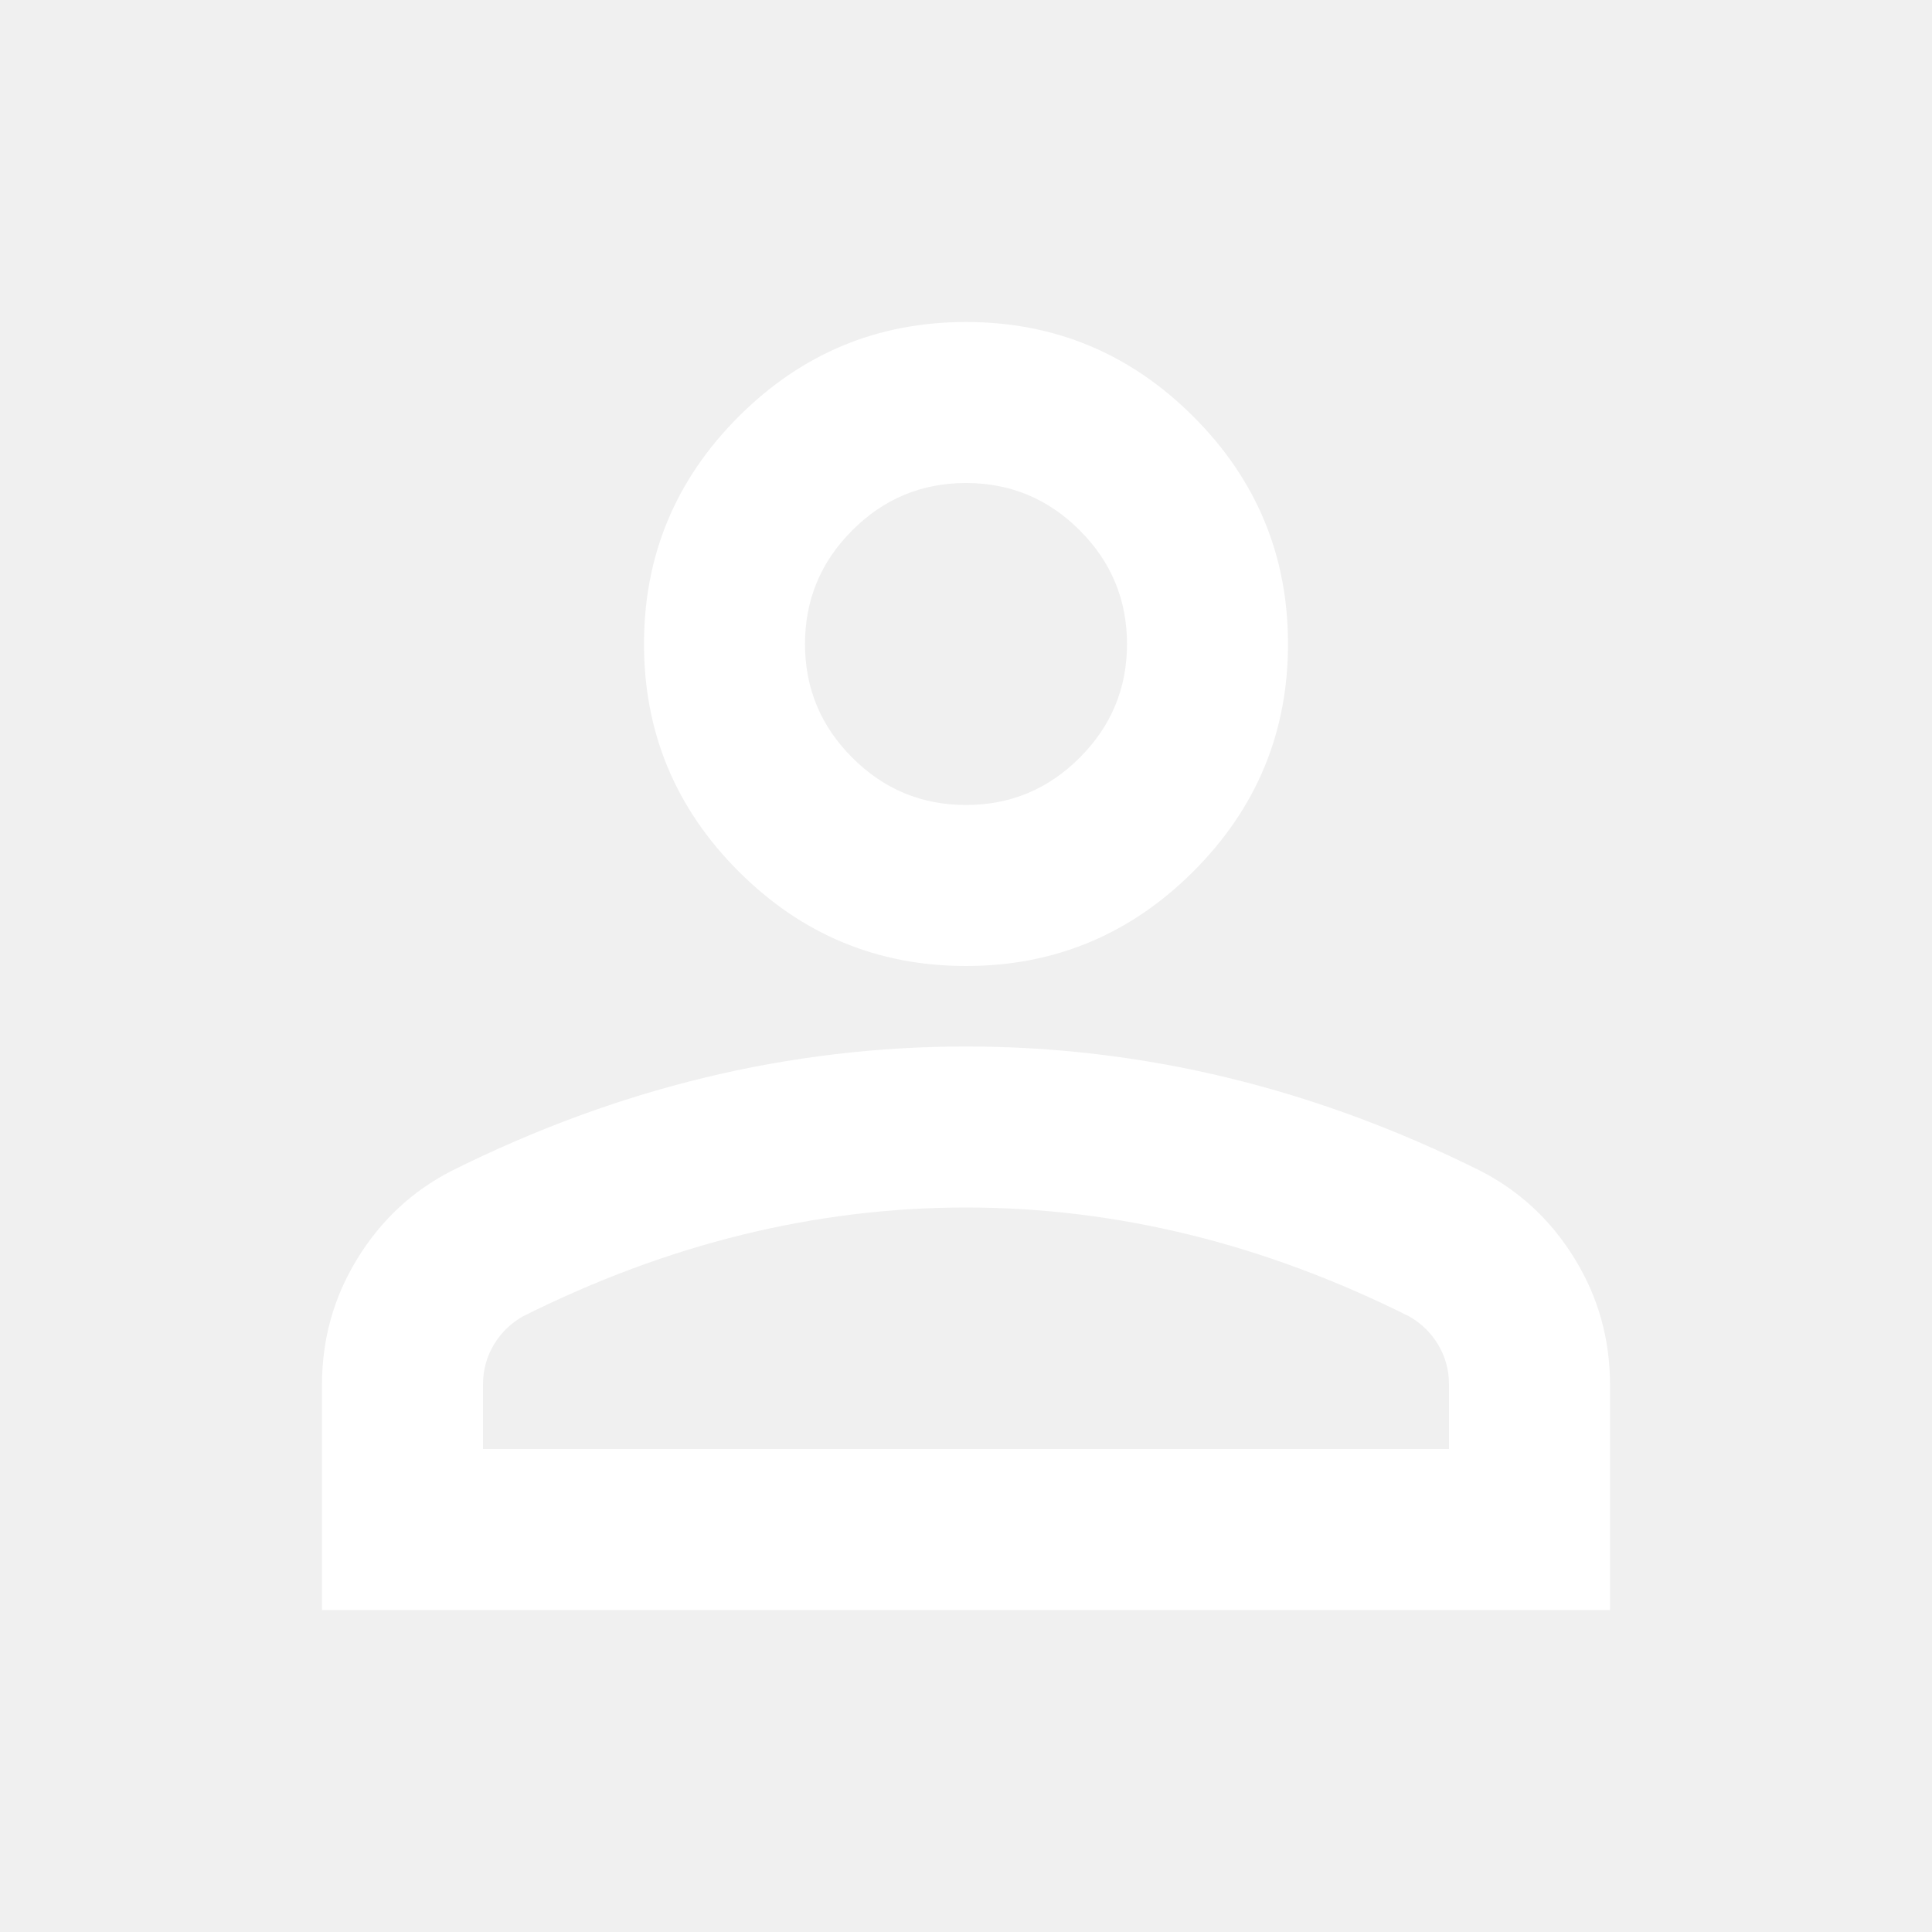
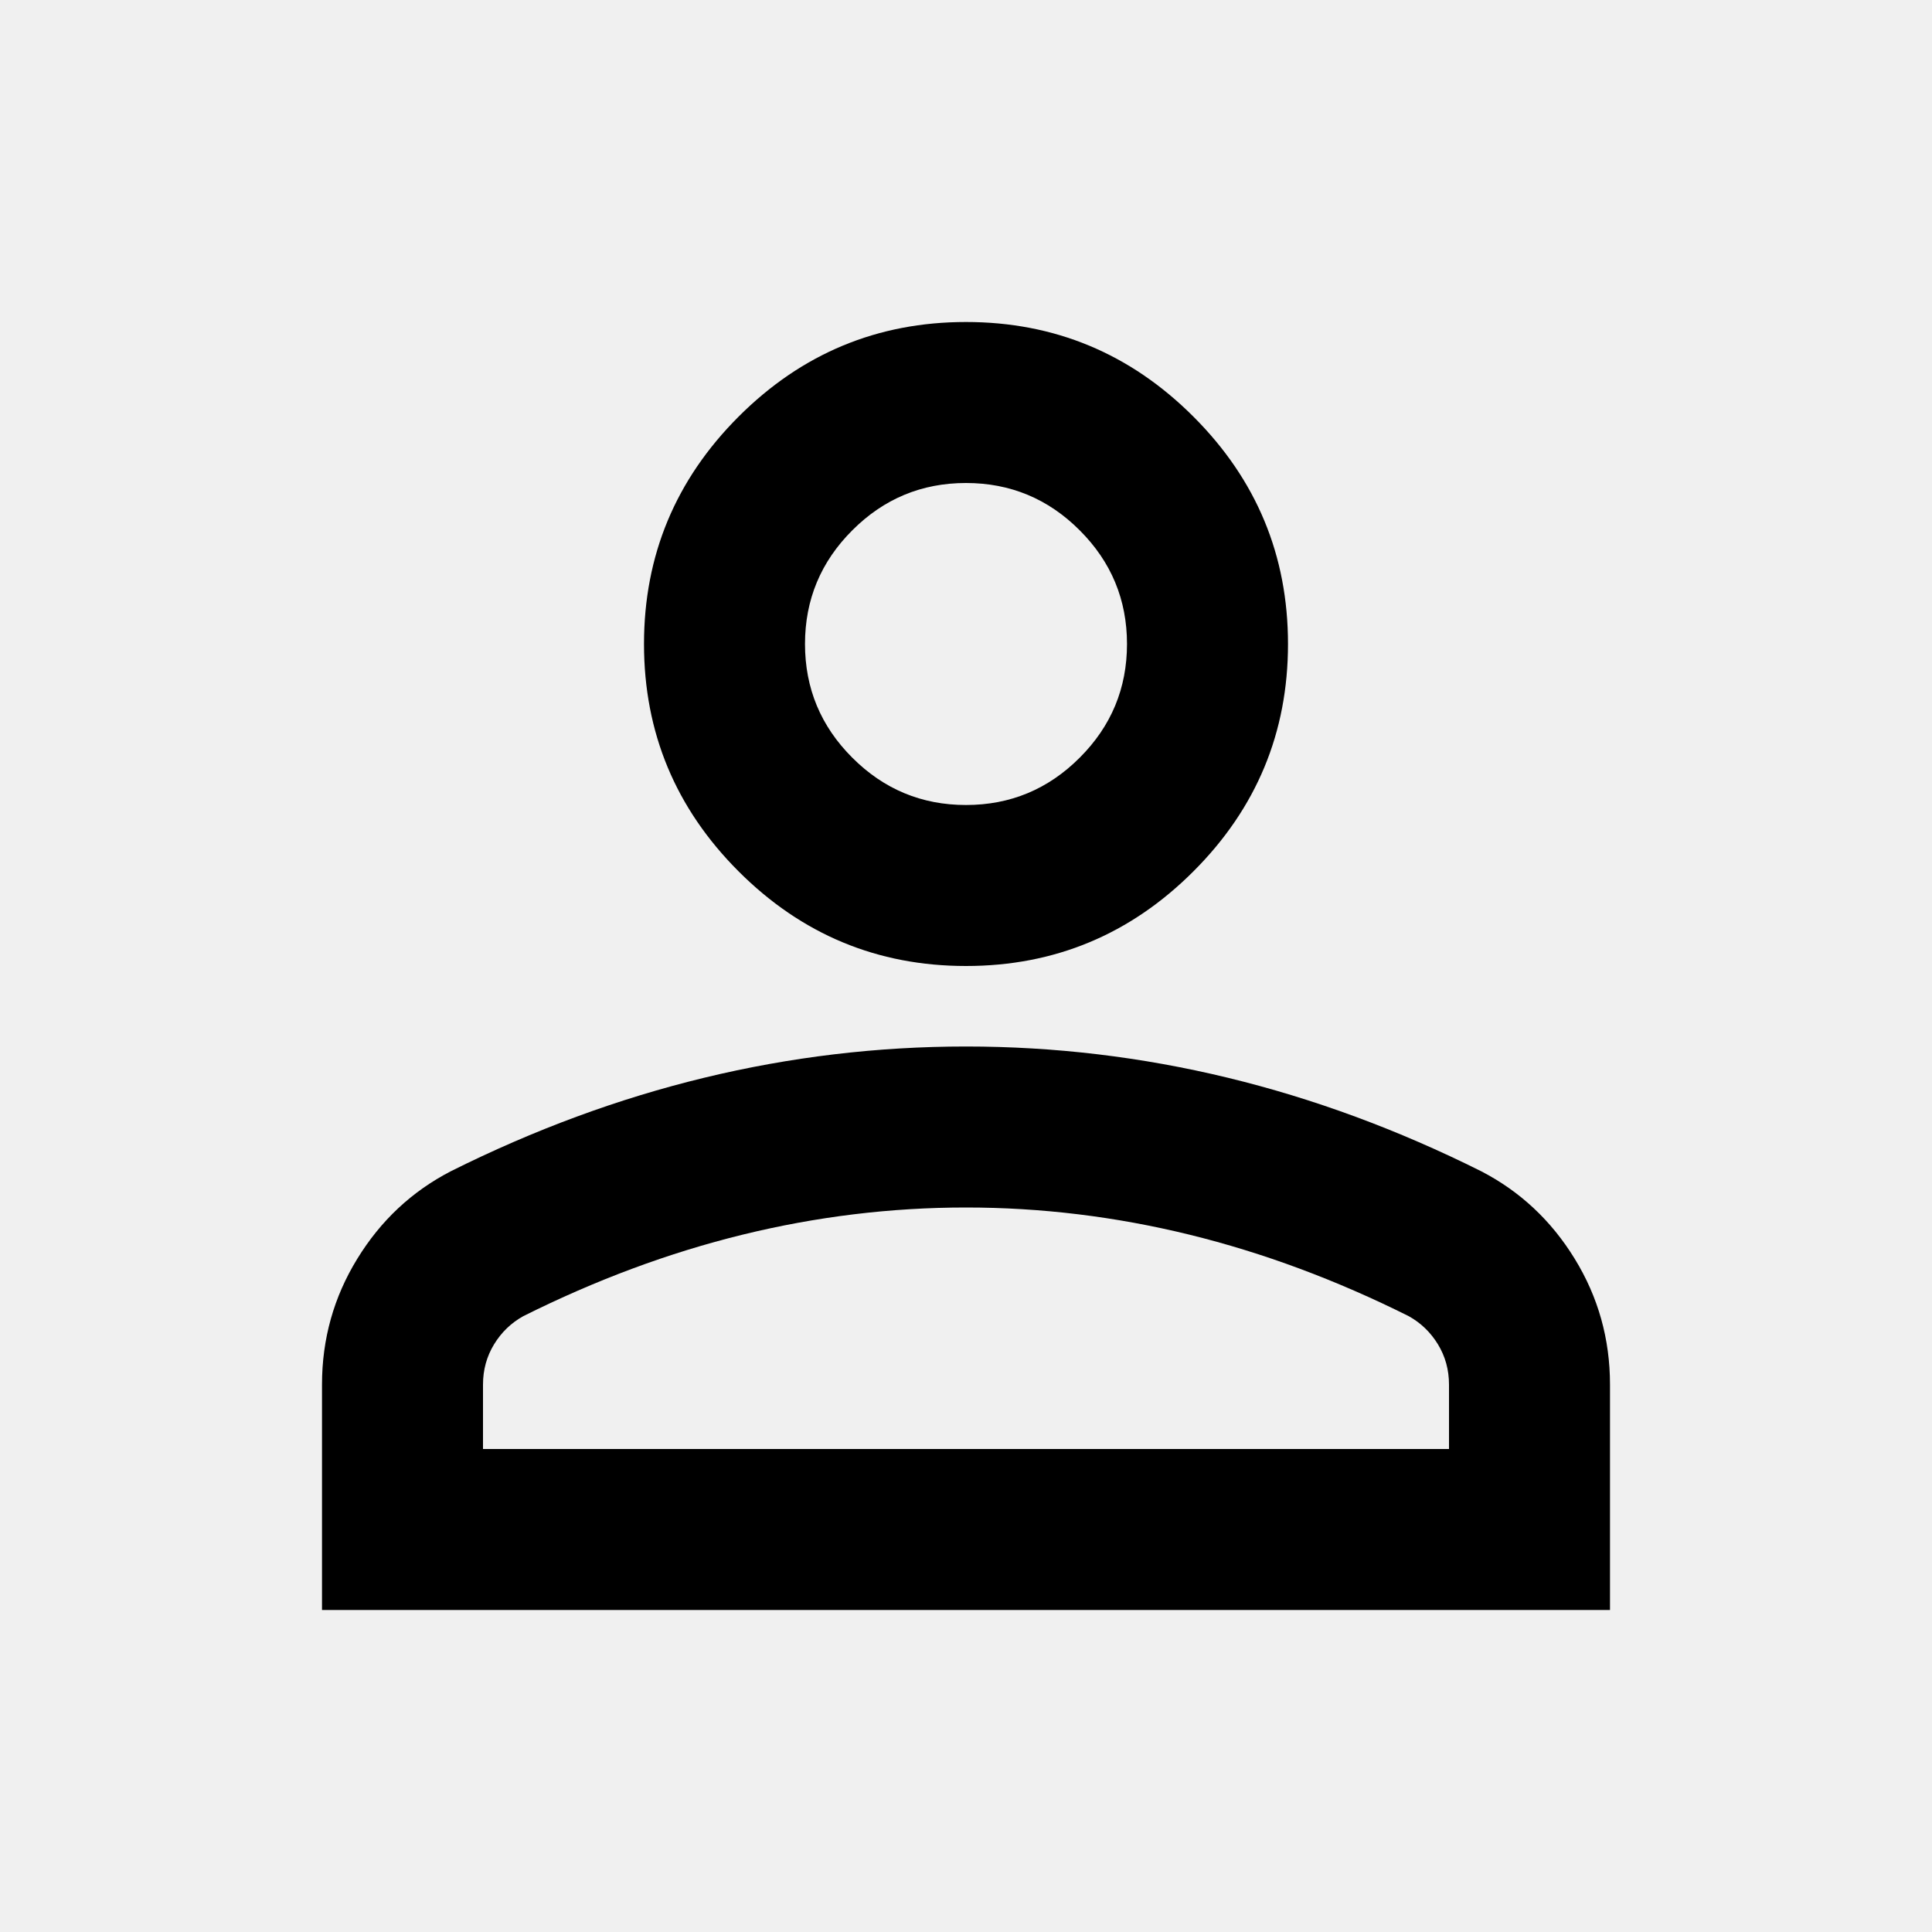
<svg xmlns="http://www.w3.org/2000/svg" width="33" height="33" viewBox="0 0 33 33" fill="none">
-   <path d="M16.5 16.5C14.988 16.5 13.693 15.961 12.616 14.884C11.539 13.807 11 12.512 11 11C11 9.488 11.539 8.193 12.616 7.116C13.693 6.039 14.988 5.5 16.5 5.5C18.012 5.5 19.307 6.039 20.384 7.116C21.462 8.193 22 9.488 22 11C22 12.512 21.462 13.807 20.384 14.884C19.307 15.961 18.012 16.5 16.5 16.5ZM5.5 27.5V23.65C5.5 22.871 5.701 22.155 6.102 21.502C6.503 20.848 7.035 20.35 7.7 20.006C9.121 19.296 10.565 18.763 12.031 18.408C13.498 18.053 14.988 17.875 16.5 17.875C18.012 17.875 19.502 18.053 20.969 18.408C22.435 18.763 23.879 19.296 25.3 20.006C25.965 20.35 26.497 20.848 26.898 21.502C27.299 22.155 27.5 22.871 27.5 23.65V27.5H5.5ZM8.25 24.75H24.75V23.65C24.75 23.398 24.687 23.169 24.561 22.962C24.435 22.756 24.269 22.596 24.062 22.481C22.825 21.863 21.576 21.398 20.316 21.089C19.055 20.78 17.783 20.625 16.5 20.625C15.217 20.625 13.945 20.78 12.684 21.089C11.424 21.398 10.175 21.863 8.938 22.481C8.731 22.596 8.565 22.756 8.439 22.962C8.313 23.169 8.25 23.398 8.25 23.65V24.75ZM16.5 13.75C17.256 13.75 17.904 13.481 18.442 12.942C18.981 12.404 19.25 11.756 19.25 11C19.25 10.244 18.981 9.596 18.442 9.058C17.904 8.519 17.256 8.25 16.5 8.25C15.744 8.25 15.096 8.519 14.558 9.058C14.019 9.596 13.75 10.244 13.75 11C13.75 11.756 14.019 12.404 14.558 12.942C15.096 13.481 15.744 13.75 16.5 13.75Z" fill="white" />
+   <path d="M16.5 16.5C14.988 16.5 13.693 15.961 12.616 14.884C11.539 13.807 11 12.512 11 11C11 9.488 11.539 8.193 12.616 7.116C13.693 6.039 14.988 5.5 16.5 5.5C18.012 5.5 19.307 6.039 20.384 7.116C21.462 8.193 22 9.488 22 11C22 12.512 21.462 13.807 20.384 14.884C19.307 15.961 18.012 16.5 16.5 16.5ZM5.5 27.5V23.65C5.5 22.871 5.701 22.155 6.102 21.502C6.503 20.848 7.035 20.35 7.7 20.006C9.121 19.296 10.565 18.763 12.031 18.408C13.498 18.053 14.988 17.875 16.5 17.875C18.012 17.875 19.502 18.053 20.969 18.408C22.435 18.763 23.879 19.296 25.3 20.006C25.965 20.35 26.497 20.848 26.898 21.502C27.299 22.155 27.5 22.871 27.5 23.65V27.5H5.5ZM8.25 24.75H24.75V23.65C24.75 23.398 24.687 23.169 24.561 22.962C24.435 22.756 24.269 22.596 24.062 22.481C22.825 21.863 21.576 21.398 20.316 21.089C19.055 20.78 17.783 20.625 16.5 20.625C15.217 20.625 13.945 20.78 12.684 21.089C11.424 21.398 10.175 21.863 8.938 22.481C8.731 22.596 8.565 22.756 8.439 22.962C8.313 23.169 8.25 23.398 8.25 23.65V24.75ZM16.5 13.75C17.256 13.75 17.904 13.481 18.442 12.942C18.981 12.404 19.25 11.756 19.25 11C19.25 10.244 18.981 9.596 18.442 9.058C17.904 8.519 17.256 8.25 16.5 8.25C15.744 8.25 15.096 8.519 14.558 9.058C14.019 9.596 13.75 10.244 13.75 11C13.75 11.756 14.019 12.404 14.558 12.942C15.096 13.481 15.744 13.75 16.5 13.75Z" fill="currentColor" />
</svg>
